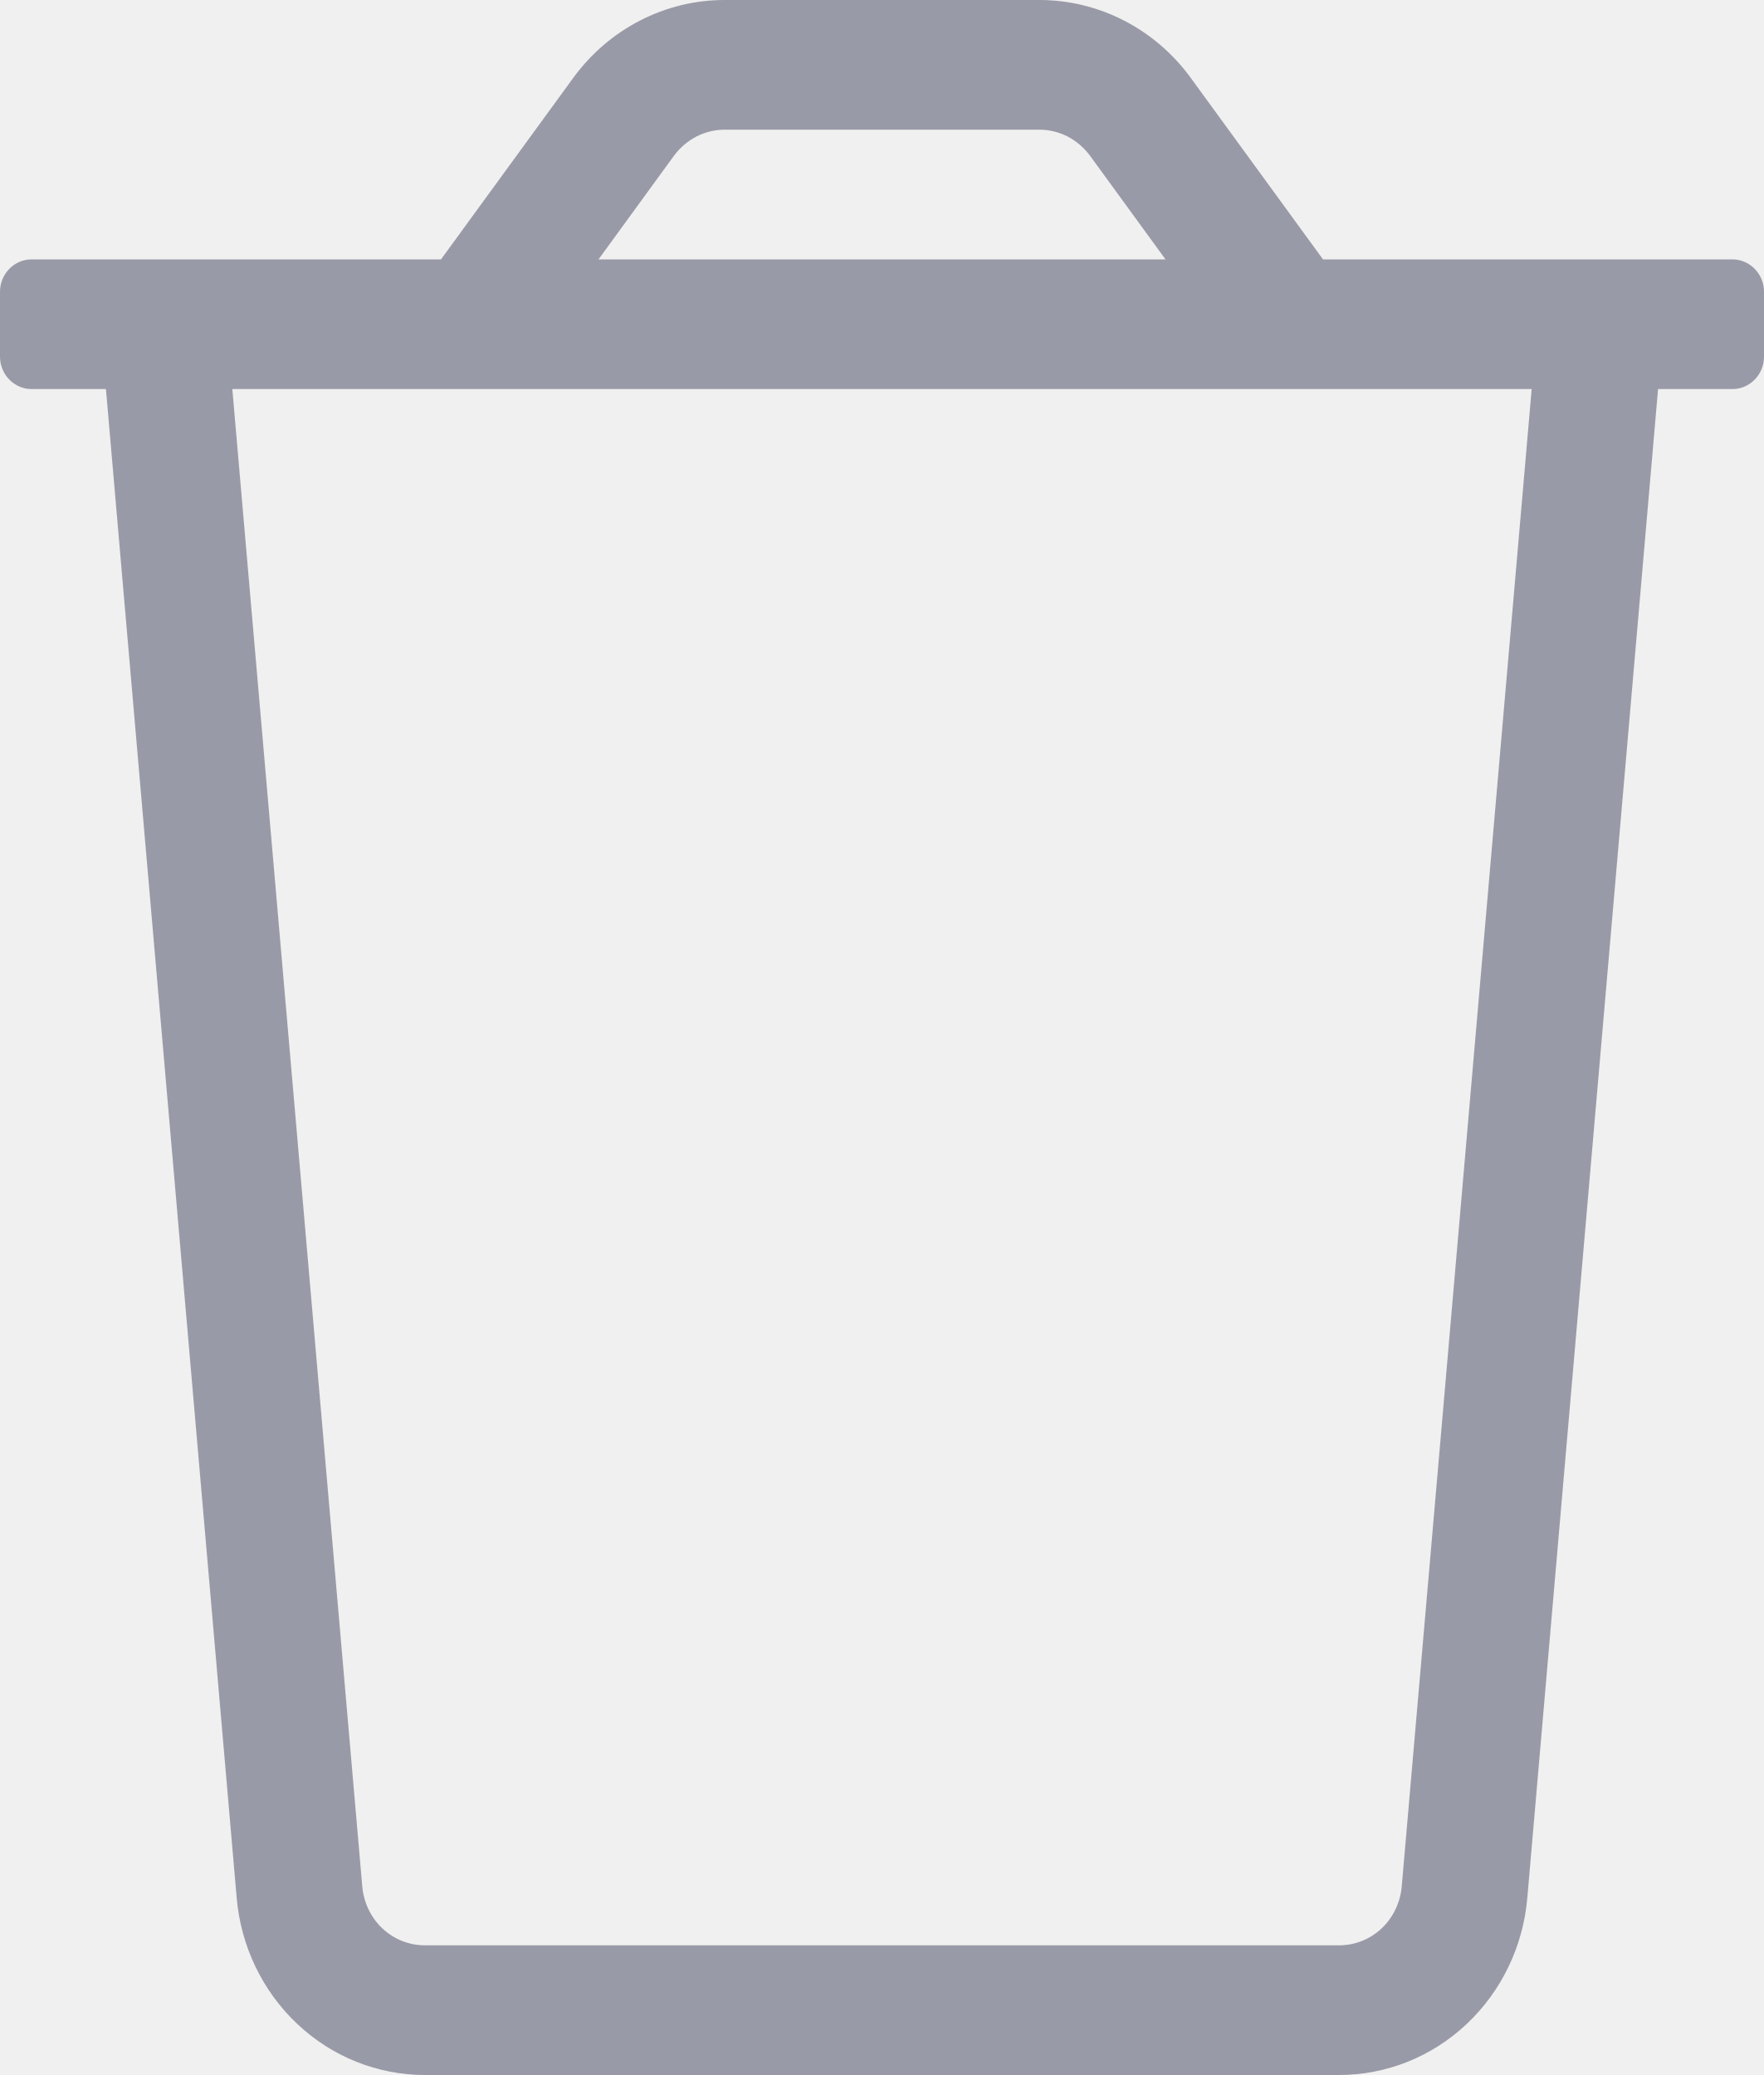
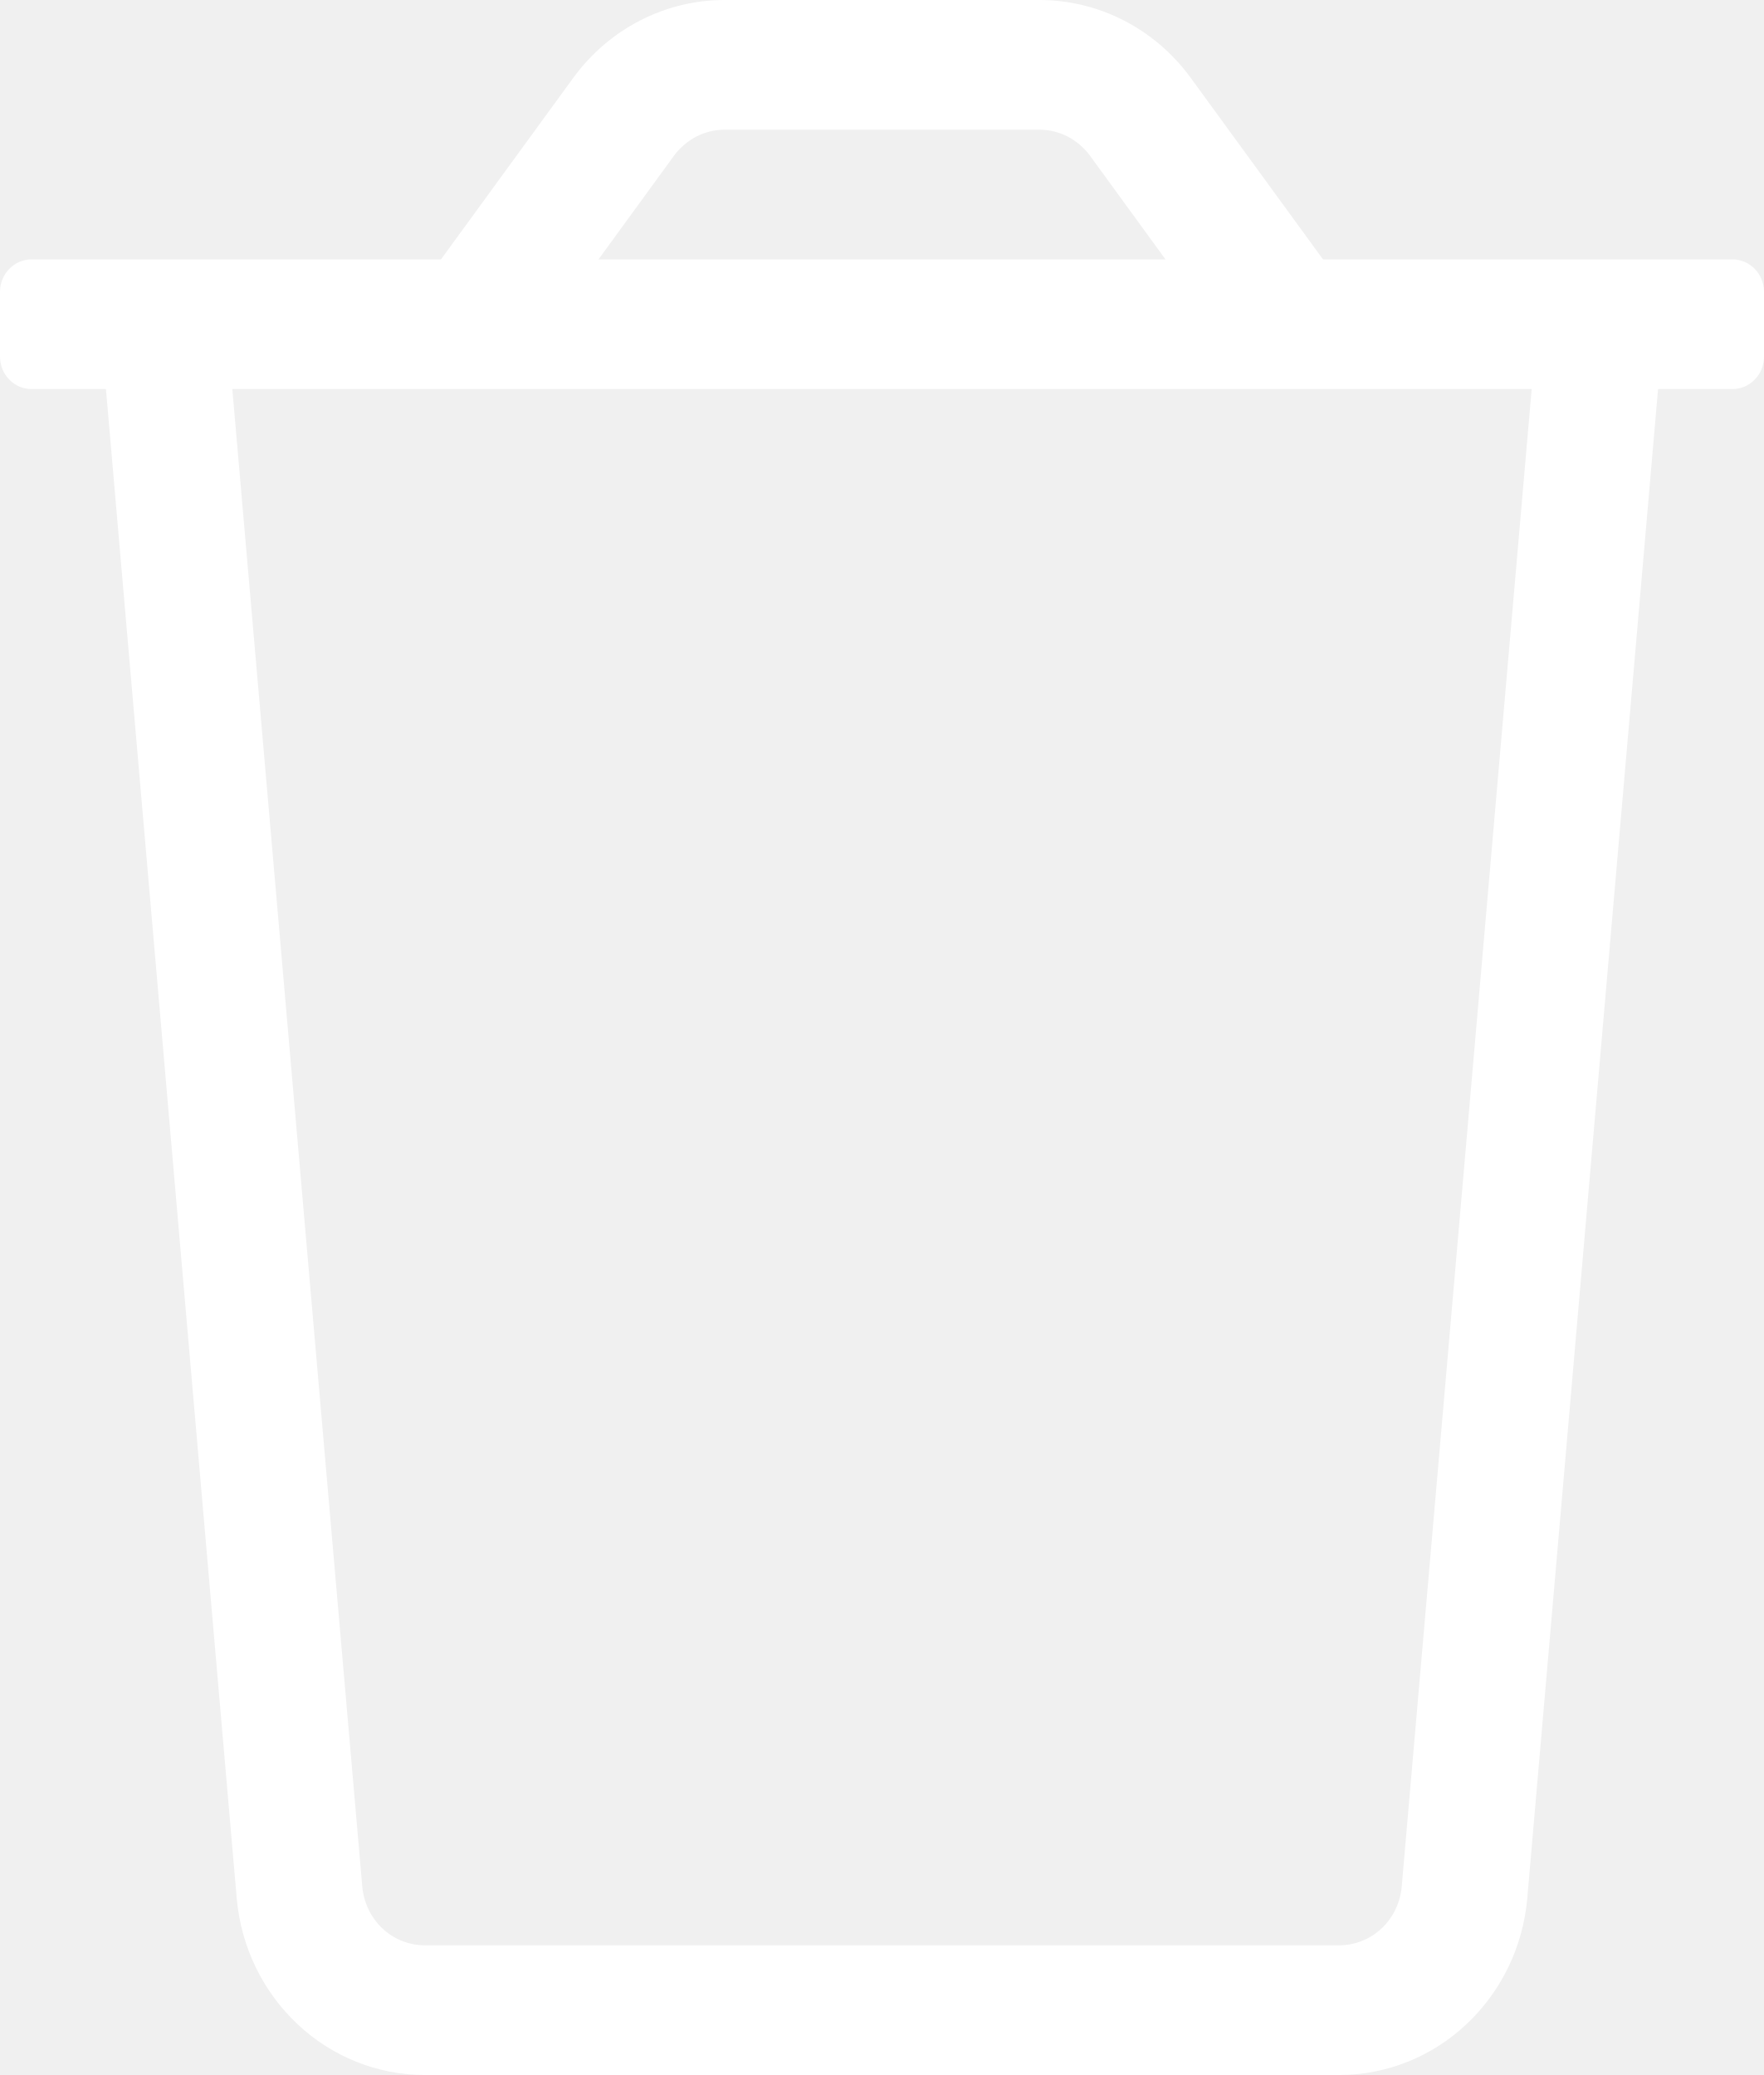
<svg xmlns="http://www.w3.org/2000/svg" width="17" height="20" viewBox="0 0 17 20" fill="none">
-   <path d="M0.304 2.5H4.25L5.525 0.75C5.695 0.517 5.915 0.328 6.168 0.198C6.42 0.068 6.699 0 6.982 0L10.018 0C10.301 0 10.579 0.068 10.832 0.198C11.085 0.328 11.305 0.517 11.475 0.75L12.75 2.5H16.696C16.777 2.5 16.854 2.533 16.911 2.592C16.968 2.65 17 2.73 17 2.812V3.438C17 3.52 16.968 3.6 16.911 3.658C16.854 3.717 16.777 3.75 16.696 3.75H15.979L14.719 18.293C14.679 18.759 14.47 19.193 14.134 19.509C13.799 19.825 13.36 20 12.906 20H4.094C3.64 20 3.201 19.825 2.866 19.509C2.53 19.193 2.321 18.759 2.281 18.293L1.021 3.75H0.304C0.223 3.75 0.146 3.717 0.089 3.658C0.032 3.6 0 3.52 0 3.438V2.812C0 2.73 0.032 2.65 0.089 2.592C0.146 2.533 0.223 2.5 0.304 2.5ZM10.504 1.5C10.447 1.423 10.373 1.36 10.289 1.316C10.205 1.273 10.112 1.25 10.018 1.25H6.982C6.888 1.25 6.795 1.273 6.711 1.316C6.627 1.36 6.553 1.423 6.496 1.5L5.768 2.5H11.232L10.504 1.5ZM3.491 18.18C3.504 18.335 3.573 18.481 3.684 18.586C3.796 18.692 3.943 18.75 4.094 18.75H12.906C13.057 18.75 13.204 18.692 13.316 18.586C13.427 18.481 13.496 18.335 13.509 18.18L14.761 3.75H2.239L3.491 18.18Z" fill="#999AA7" />
+   <path d="M0.304 2.5H4.25L5.525 0.75C5.695 0.517 5.915 0.328 6.168 0.198C6.42 0.068 6.699 0 6.982 0L10.018 0C10.301 0 10.579 0.068 10.832 0.198C11.085 0.328 11.305 0.517 11.475 0.75L12.75 2.5H16.696C16.777 2.5 16.854 2.533 16.911 2.592C16.968 2.65 17 2.73 17 2.812V3.438C17 3.52 16.968 3.6 16.911 3.658C16.854 3.717 16.777 3.75 16.696 3.75H15.979L14.719 18.293C14.679 18.759 14.47 19.193 14.134 19.509C13.799 19.825 13.36 20 12.906 20H4.094C3.64 20 3.201 19.825 2.866 19.509C2.53 19.193 2.321 18.759 2.281 18.293L1.021 3.75H0.304C0.223 3.75 0.146 3.717 0.089 3.658C0.032 3.6 0 3.52 0 3.438V2.812C0 2.73 0.032 2.65 0.089 2.592C0.146 2.533 0.223 2.5 0.304 2.5ZM10.504 1.5C10.447 1.423 10.373 1.36 10.289 1.316C10.205 1.273 10.112 1.25 10.018 1.25H6.982C6.888 1.25 6.795 1.273 6.711 1.316C6.627 1.36 6.553 1.423 6.496 1.5L5.768 2.5H11.232L10.504 1.5ZM3.491 18.18C3.504 18.335 3.573 18.481 3.684 18.586C3.796 18.692 3.943 18.75 4.094 18.75H12.906C13.057 18.75 13.204 18.692 13.316 18.586C13.427 18.481 13.496 18.335 13.509 18.18L14.761 3.75H2.239L3.491 18.18Z" fill="#fff" />
</svg>
